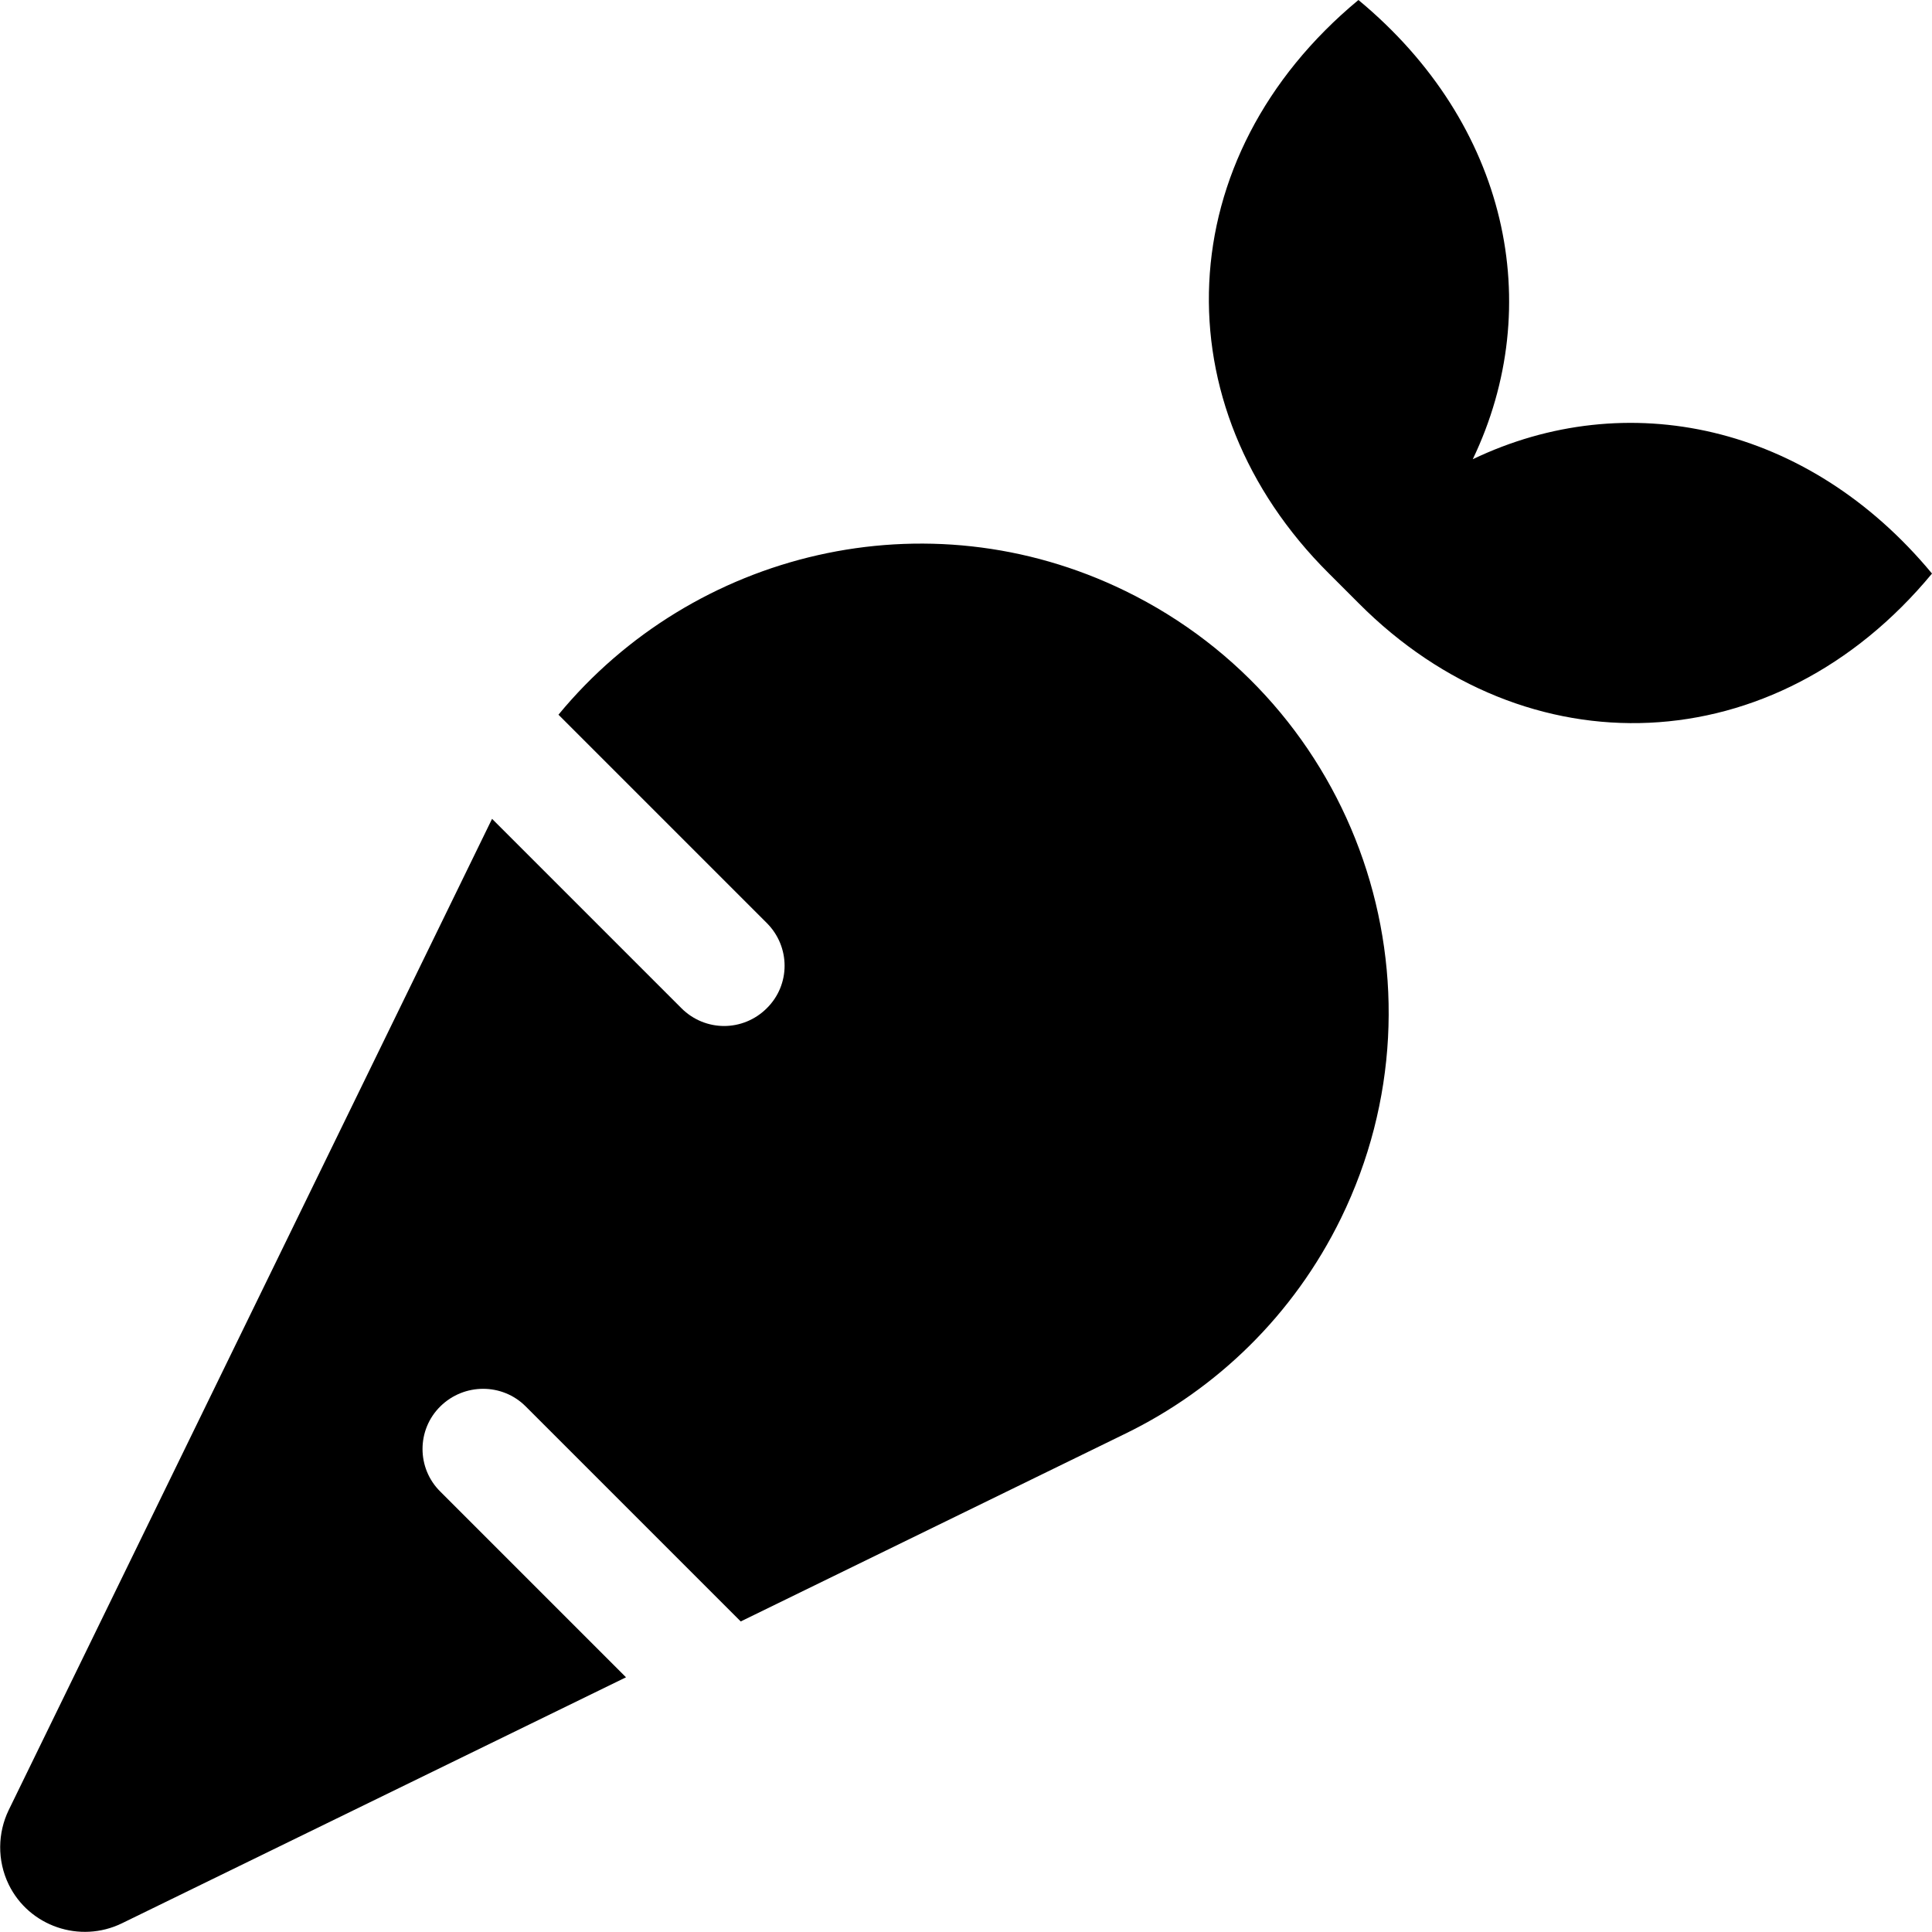
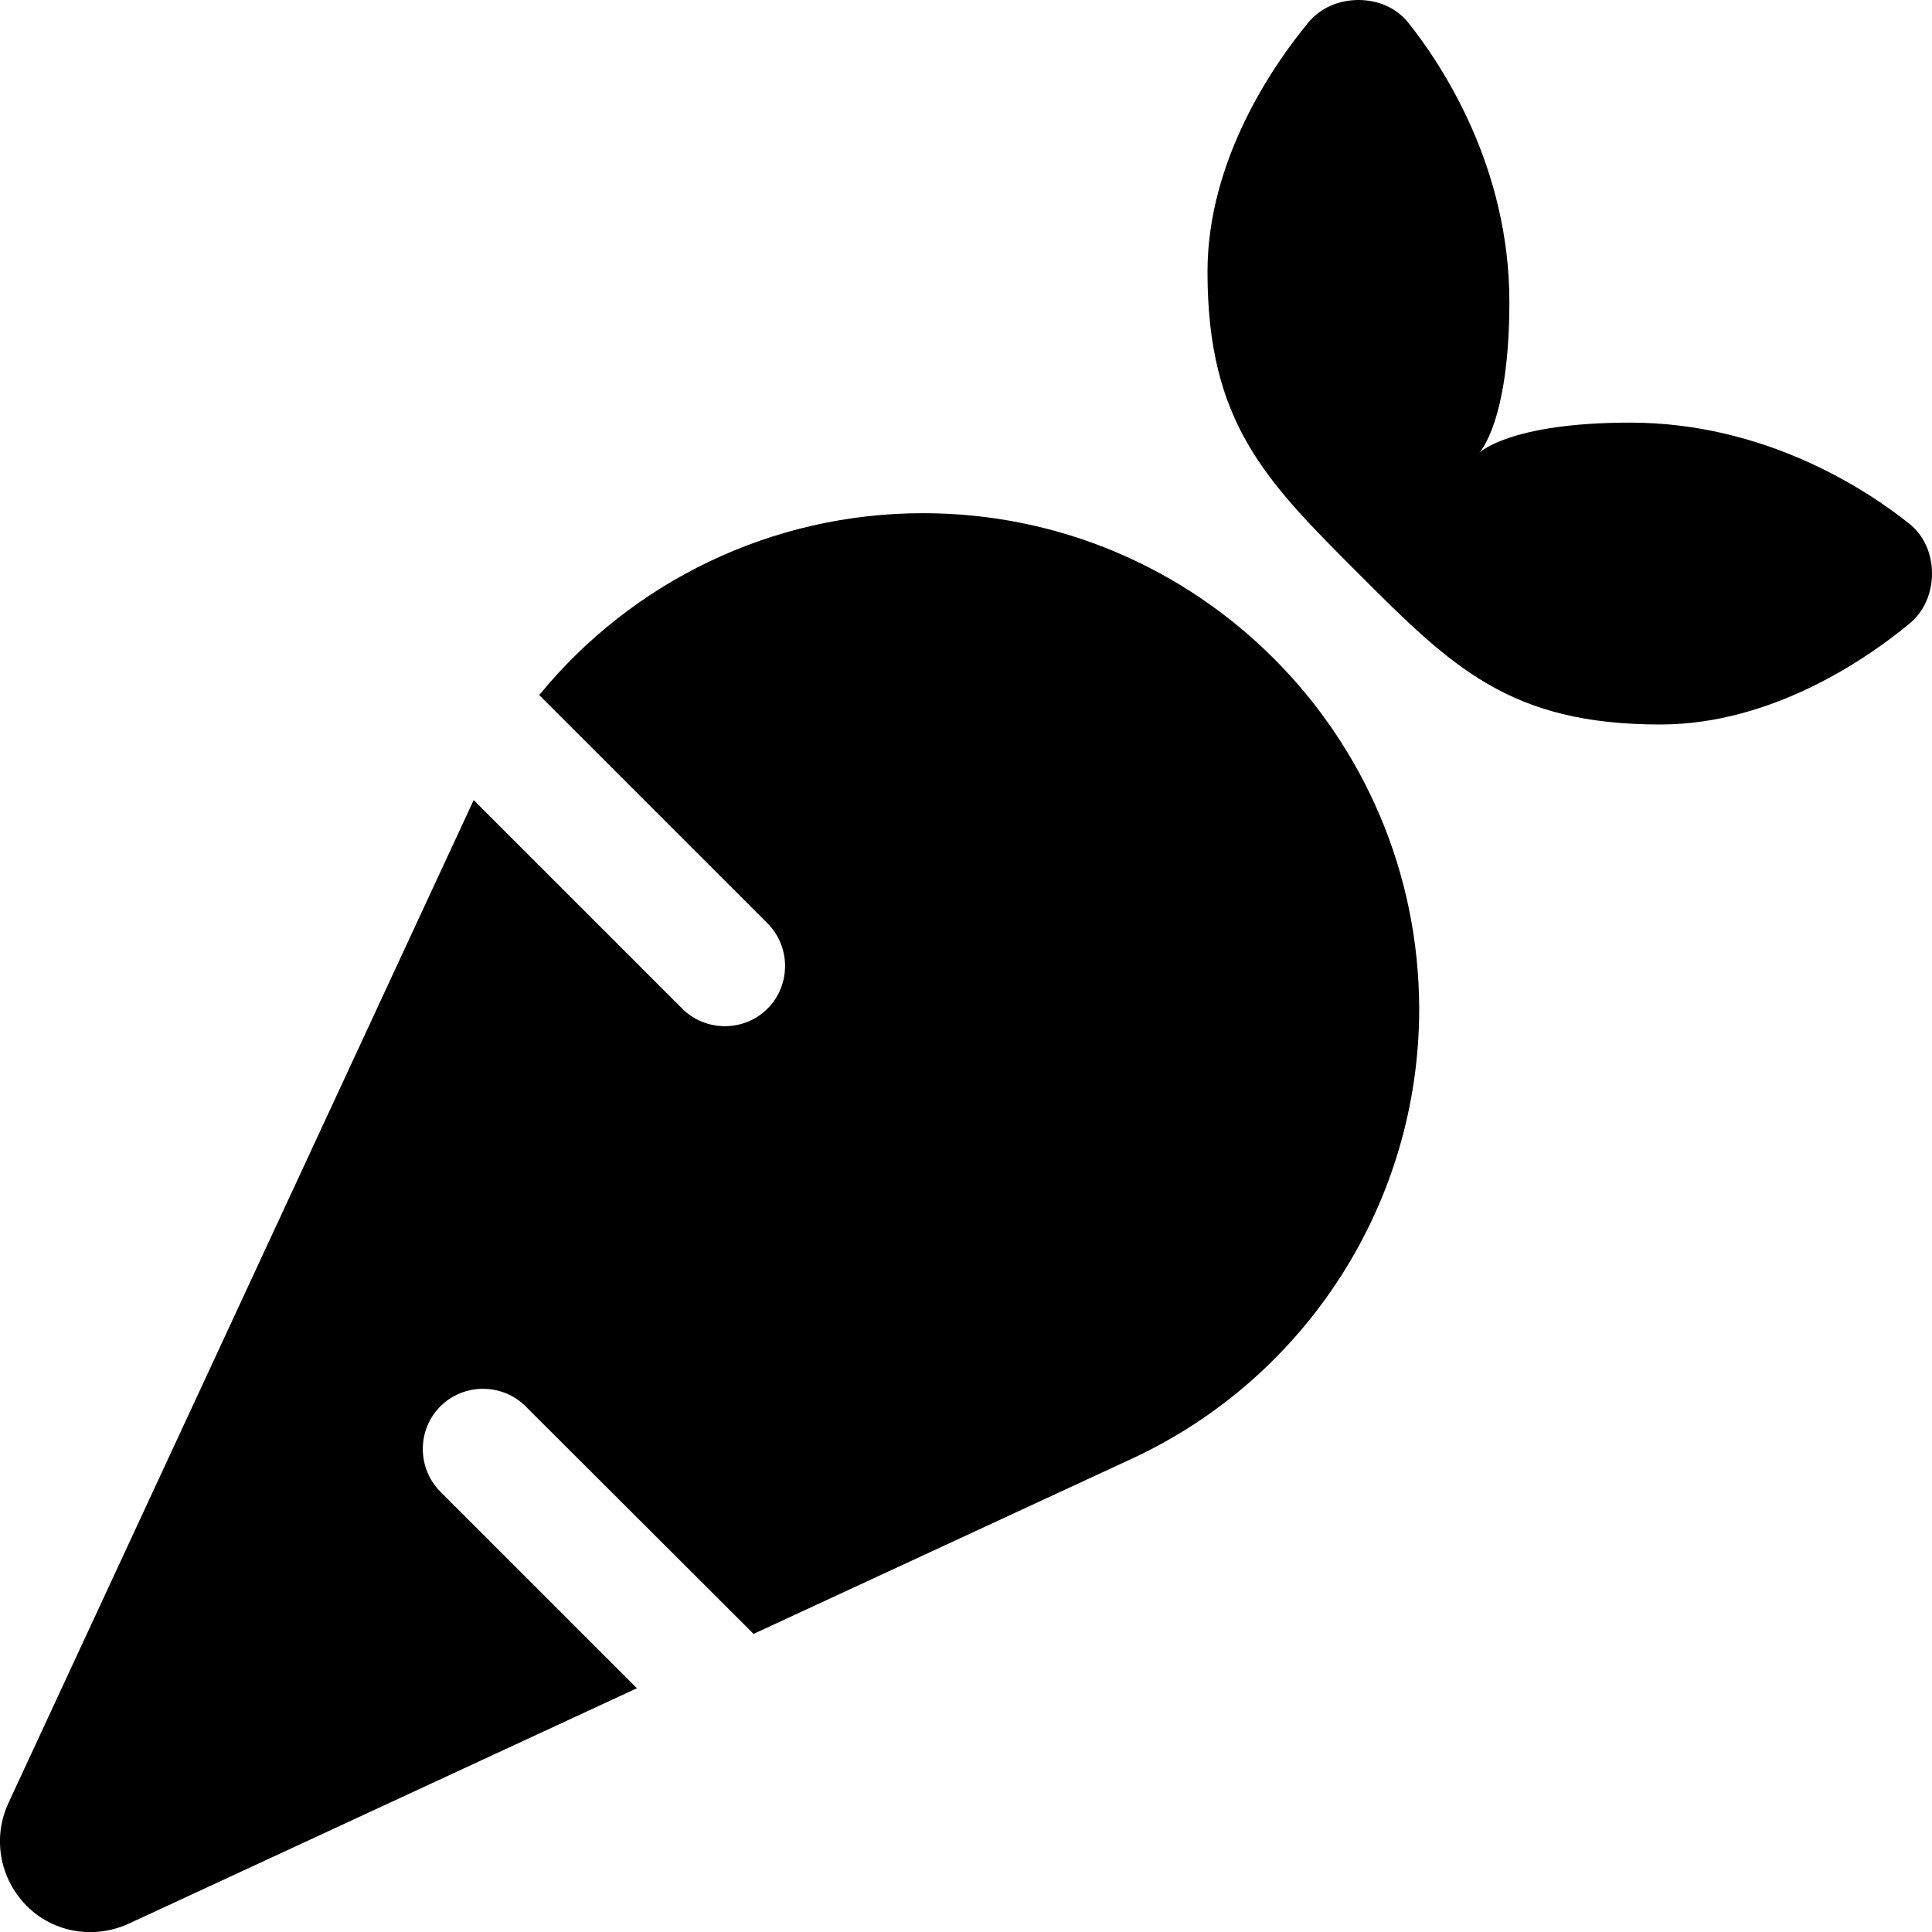
- <svg xmlns="http://www.w3.org/2000/svg" viewBox="0 0 512 512">
-   <path d="M298.2 156.6c-52.7-25.7-114.5-10.5-150.2 32.8l55.2 55.2c6.3 6.3 6.3 16.4 0 22.6-3.1 3.1-7.2 4.7-11.3 4.7s-8.2-1.6-11.3-4.7L130.4 217 2.3 479.7c-2.9 6-3.1 13.3 0 19.7 5.4 11.1 18.9 15.7 30 10.3l133.6-65.2-49.2-49.2c-6.3-6.2-6.3-16.4 0-22.6 6.3-6.2 16.4-6.2 22.6 0l57 57 102-49.8c24-11.7 44.5-31.3 57.1-57.1 30.1-61.7 4.5-136.1-57.2-166.2zm92.1-34.9C409.8 81 399.7 32.9 360 0c-50.3 41.7-52.5 107.5-7.9 151.9l8 8c44.4 44.6 110.3 42.4 151.9-7.9-32.9-39.7-81-49.8-121.7-30.3z" />
+ <svg xmlns="http://www.w3.org/2000/svg" aria-hidden="true" focusable="false" data-prefix="fas" data-icon="carrot" class="svg-inline--fa fa-carrot" role="img" viewBox="0 0 512 512">
+   <path fill="currentColor" d="M346.7 6C337.6 17 320 42.3 320 72c0 40 15.3 55.3 40 80s40 40 80 40c29.7 0 55-17.6 66-26.7c4-3.3 6-8.2 6-13.3s-2-10-6-13.2c-11.4-9.1-38.3-26.8-74-26.8c-32 0-40 8-40 8s8-8 8-40c0-35.7-17.7-62.6-26.8-74C370 2 365.1 0 360 0s-10 2-13.3 6zM244.6 136c-40 0-77.1 18.1-101.7 48.2l60.5 60.5c6.2 6.2 6.2 16.4 0 22.6s-16.4 6.2-22.6 0l-55.3-55.3 0 .1L2.2 477.9C-2 487-.1 497.8 7 505s17.9 9 27.1 4.8l134.7-62.4-52.1-52.1c-6.2-6.2-6.2-16.4 0-22.6s16.4-6.2 22.6 0L199.7 433l100.2-46.4c46.4-21.5 76.2-68 76.2-119.2C376 194.8 317.2 136 244.6 136z" />
</svg>
